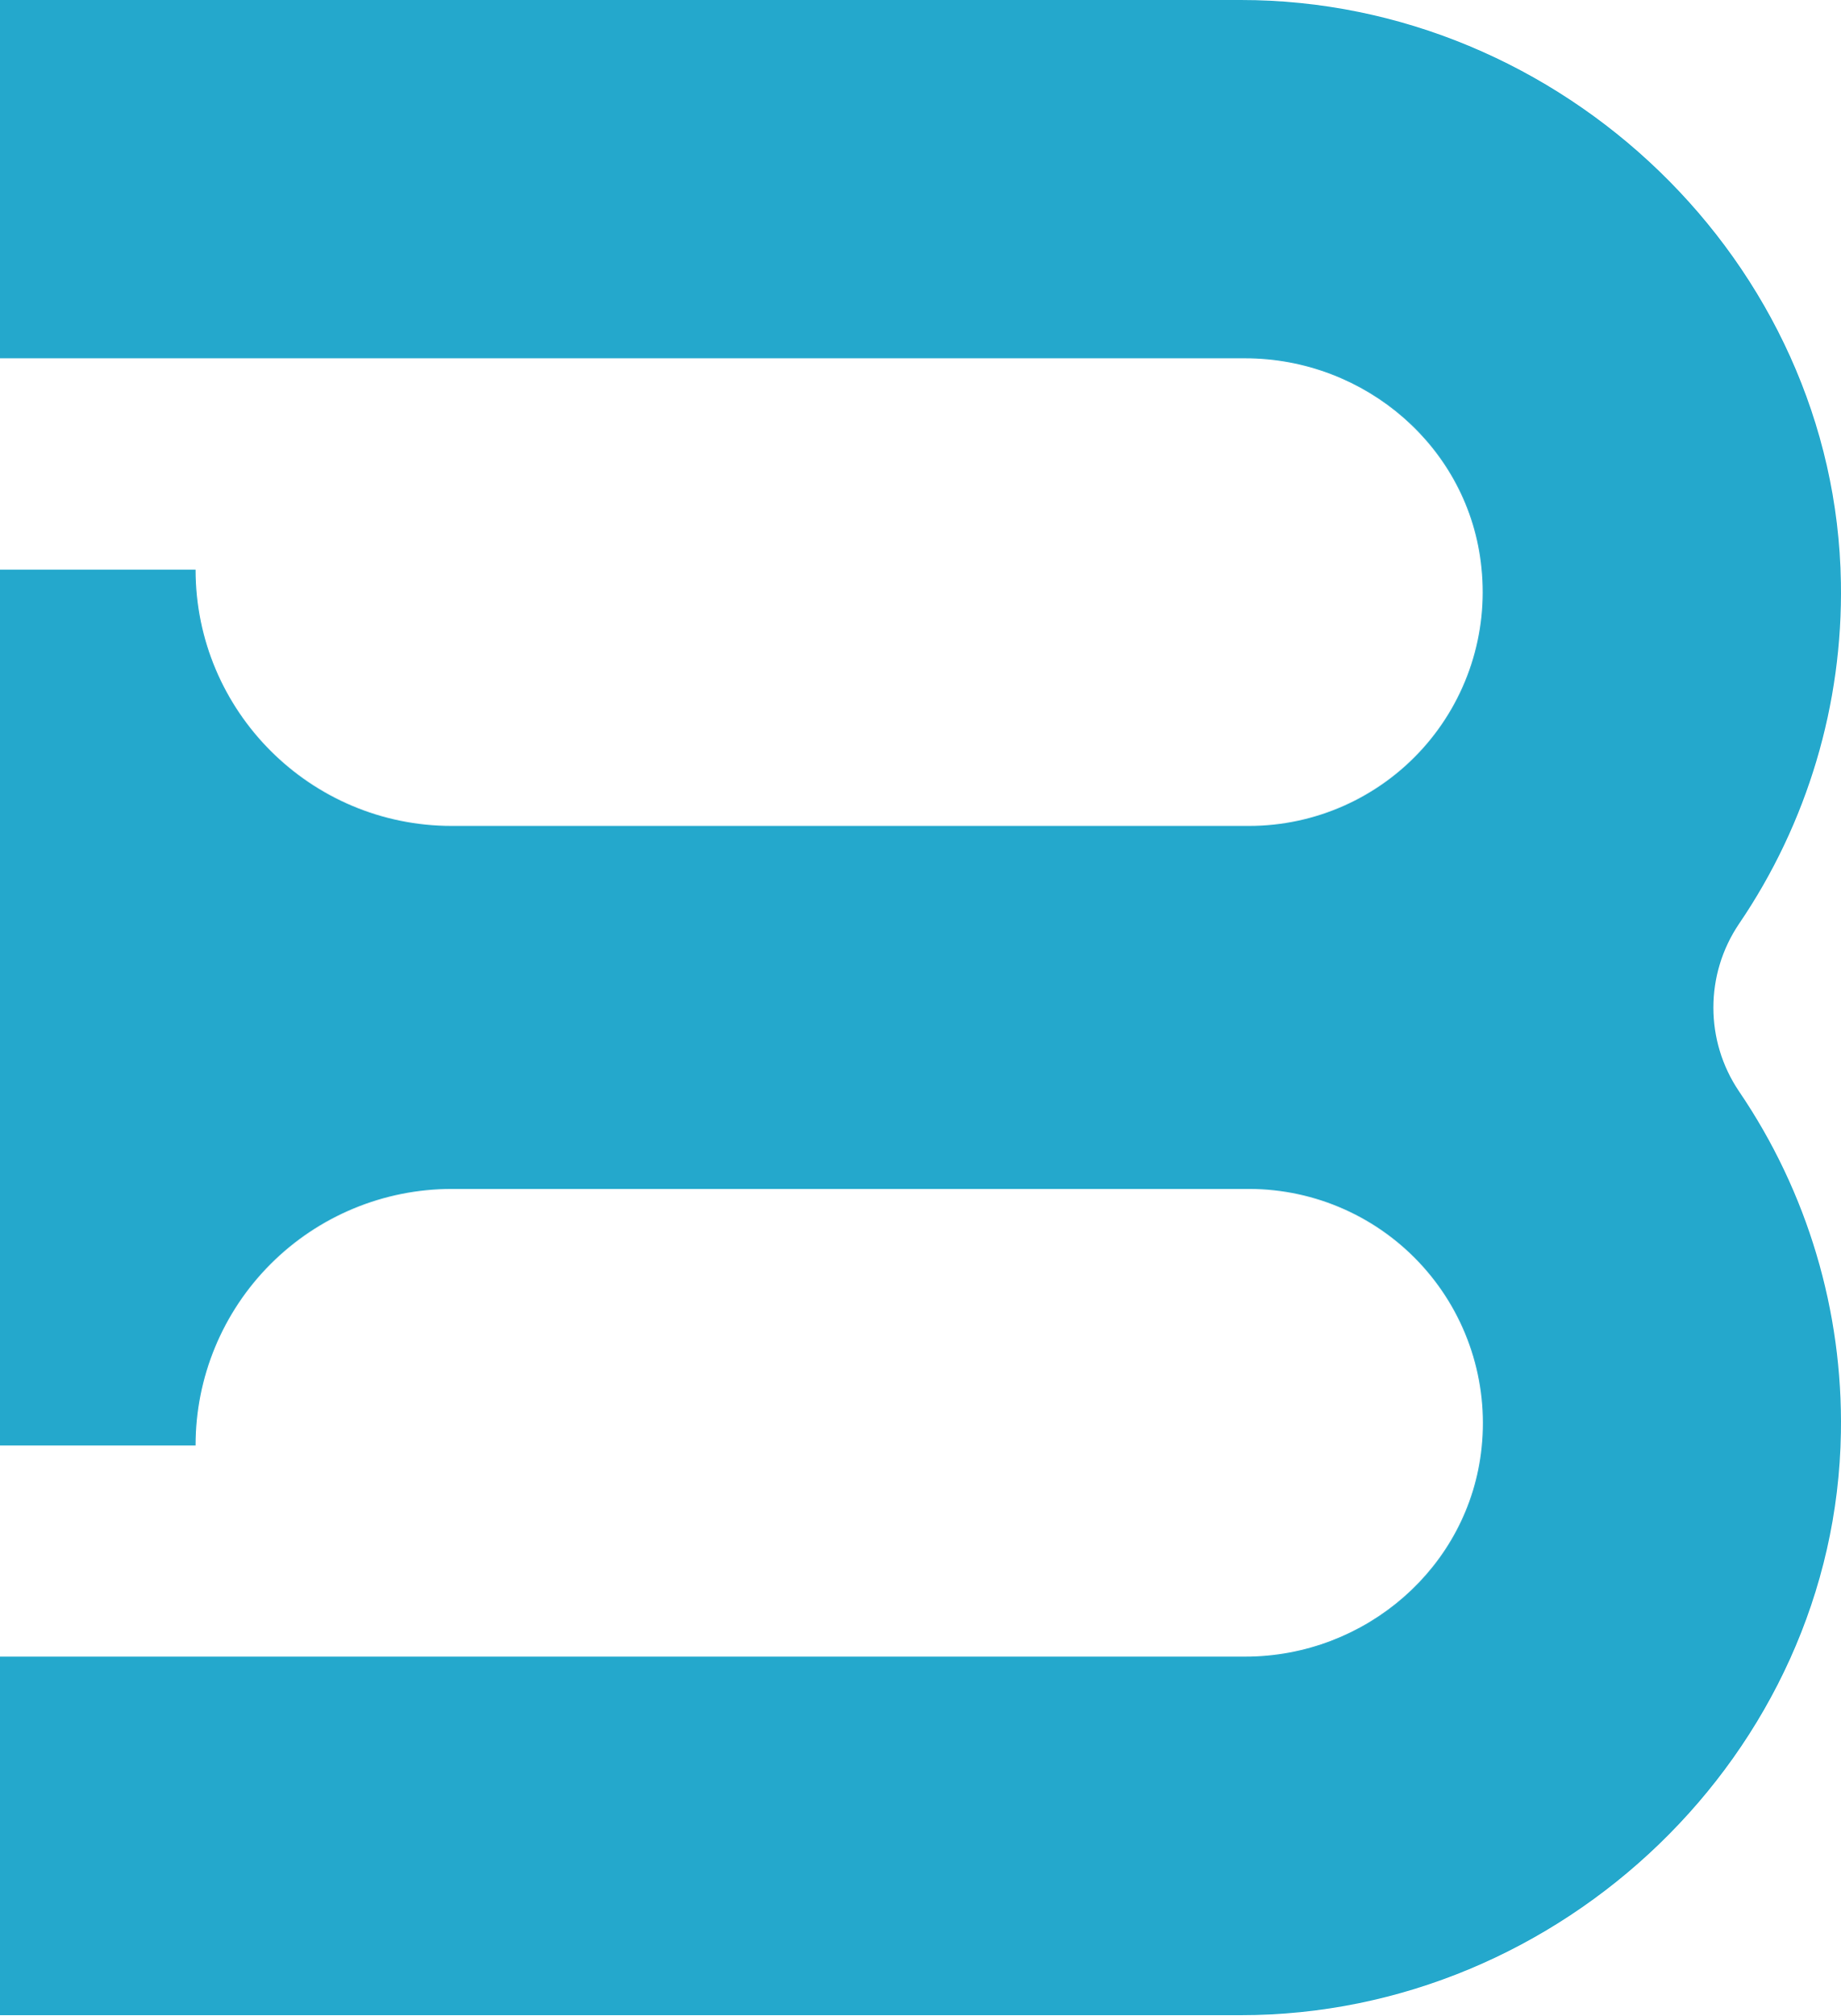
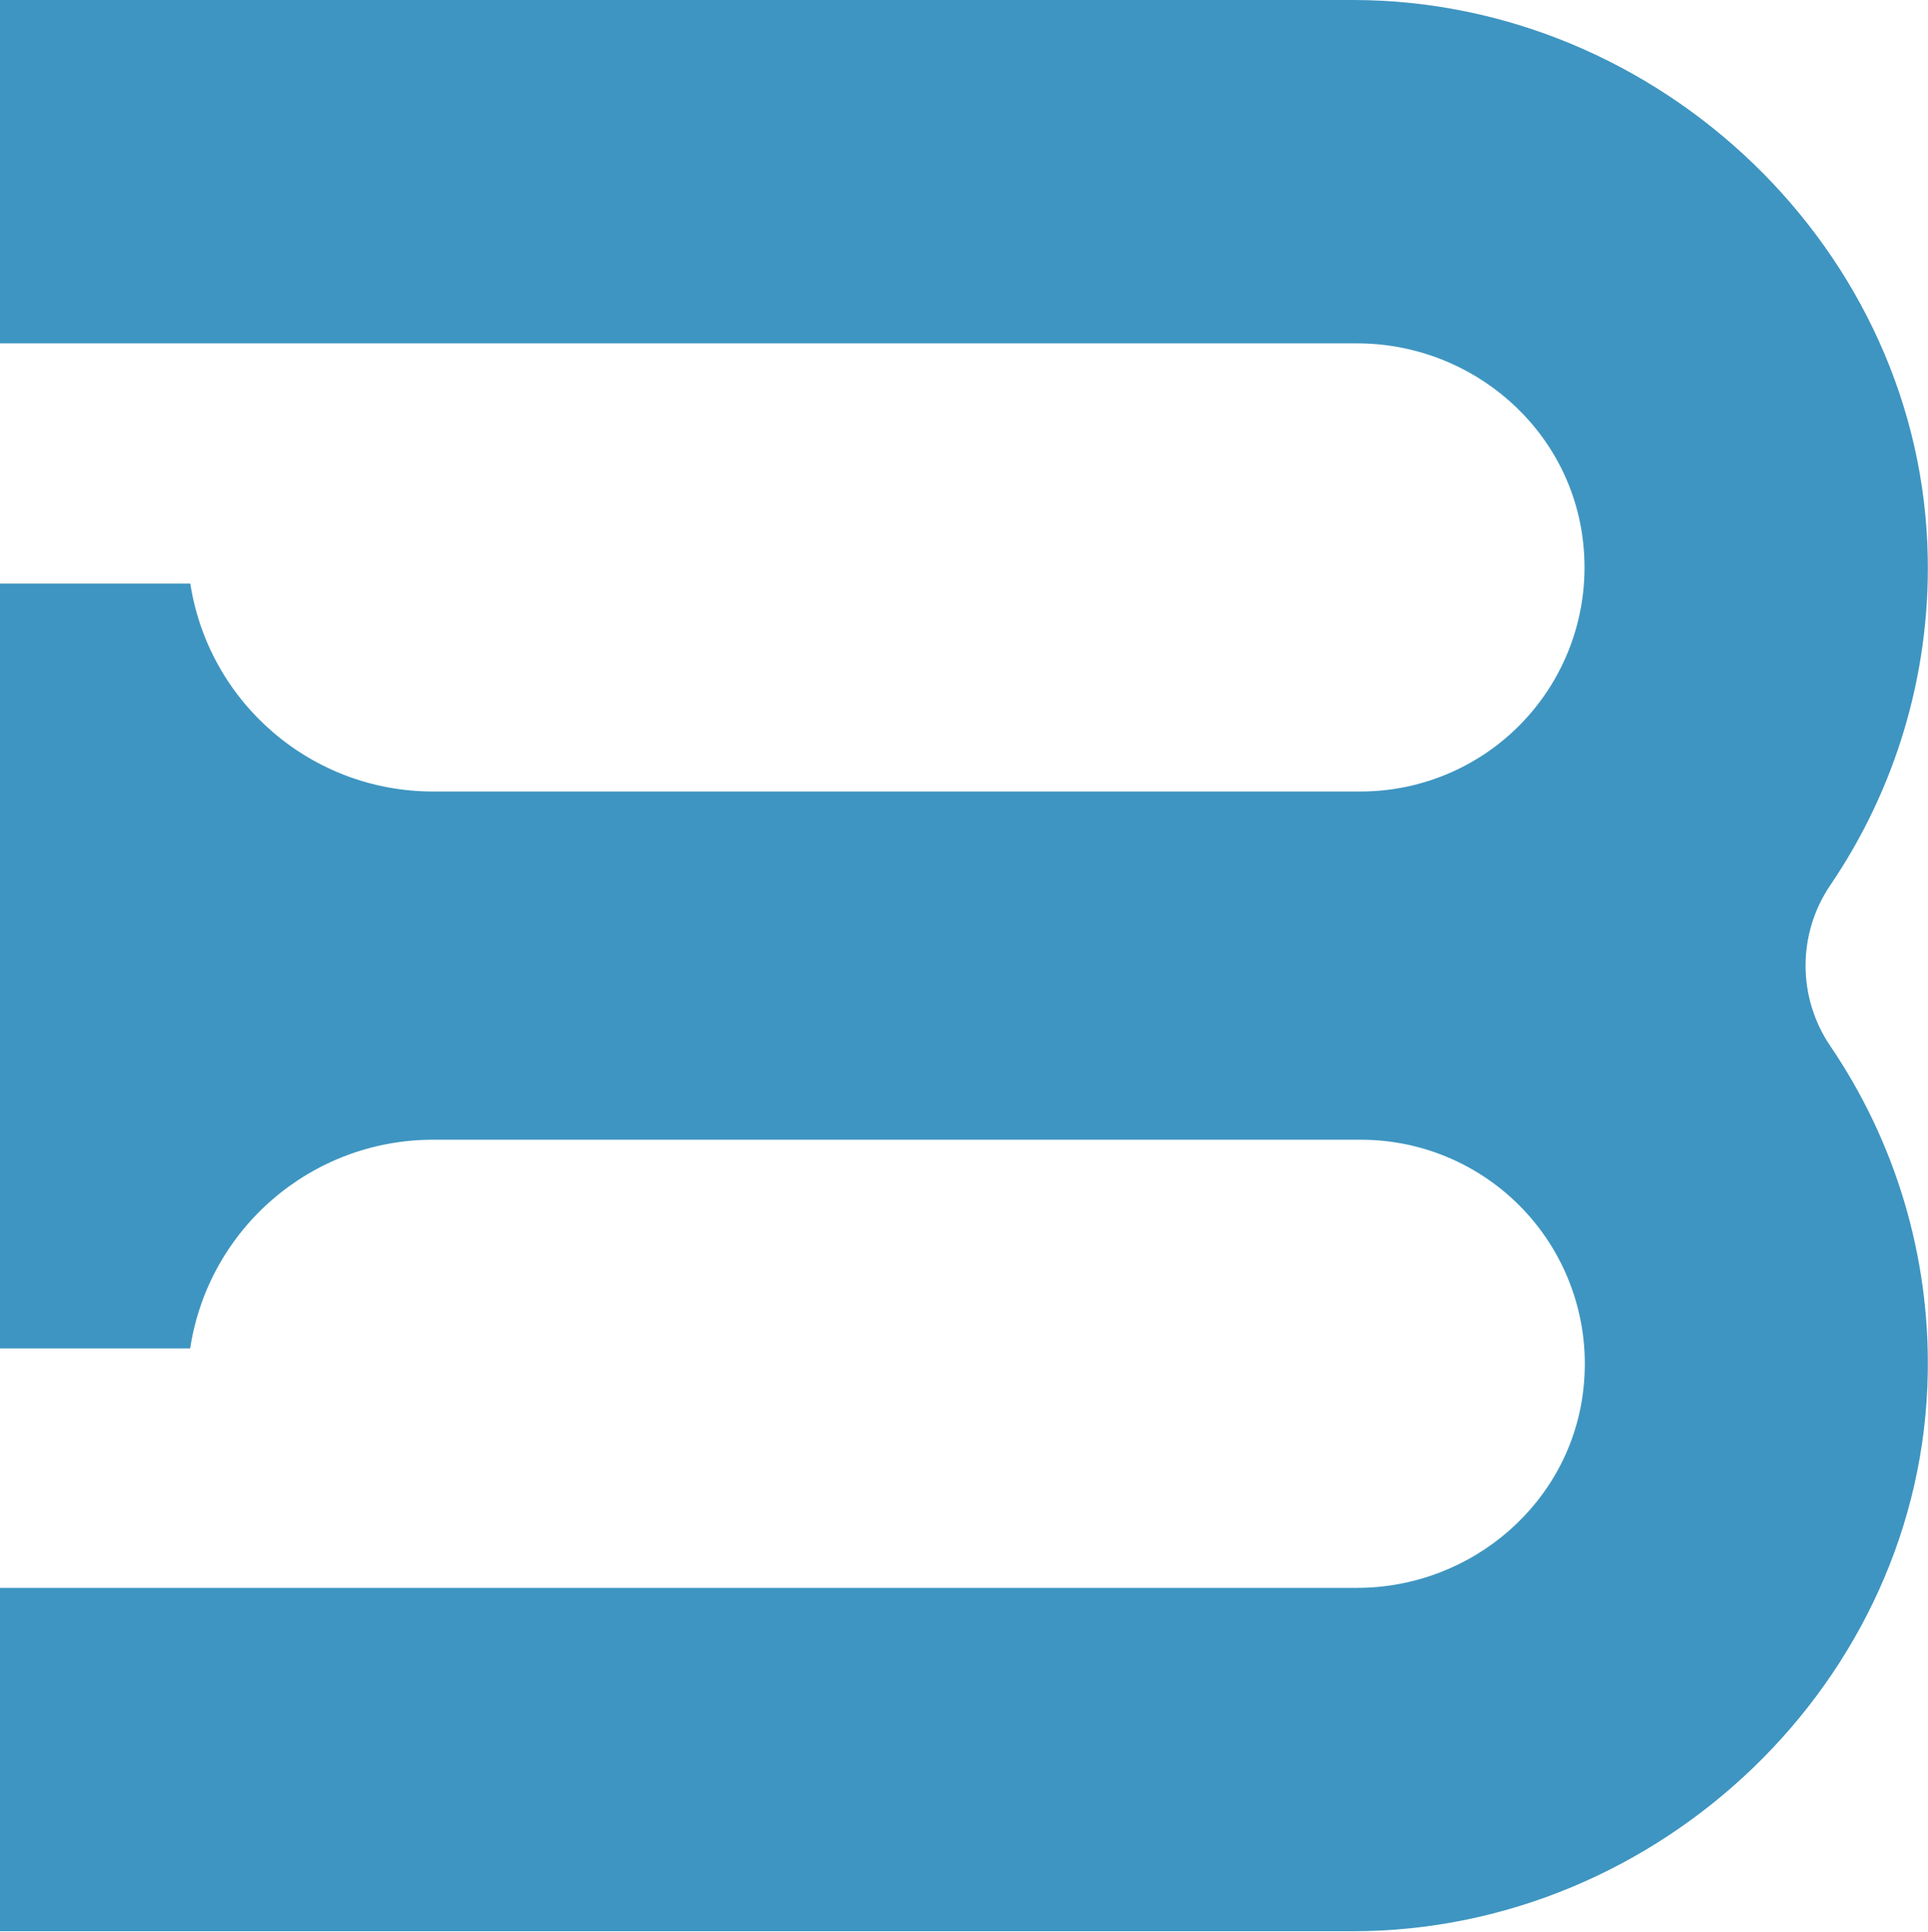
- <svg xmlns="http://www.w3.org/2000/svg" viewBox="0 0 275.63 301.7">
+ <svg xmlns="http://www.w3.org/2000/svg" viewBox="0 0 301.19 301.7">
  <defs>
-     <style>.cls-1{fill:#24a8cc;}</style>
+     <style>.cls-1{fill:#3e95c1;}</style>
  </defs>
  <g id="Layer_2" data-name="Layer 2">
    <g id="Layer_1-2" data-name="Layer 1">
-       <path class="cls-1" d="M275.62,87.23C274.86,39.24,233.78,0,185.78,0H0V53.64H186.39C204.4,53.64,220,67,221.8,85A35,35,0,0,1,187,123.65H67.65A38.37,38.37,0,0,1,29.28,85.28H0V216.41H29.28A38.37,38.37,0,0,1,67.65,178H187a35.05,35.05,0,0,1,34.83,38.7c-1.84,17.93-17.4,31.32-35.41,31.32H0V301.7H185.78c48,0,89.08-39.24,89.84-87.23a88.16,88.16,0,0,0-15.26-51.09,22.4,22.4,0,0,1,0-25.06A88.18,88.18,0,0,0,275.62,87.23Z" />
+       <path class="cls-1" d="M285.93,163.38a88.1,88.1,0,0,1,15.25,51.09c-.75,48-41.83,87.23-89.83,87.23H0V248.06H212c18,0,33.57-13.39,35.41-31.31a35,35,0,0,0-34.83-38.7H67.65a38.39,38.39,0,0,0-37.94,32.61H0V91.16H29.73a38.37,38.37,0,0,0,37.92,32.49H212.54A35,35,0,0,0,247.37,85C245.53,67,230,53.64,212,53.64H0V0H211.35c48,0,89.08,39.24,89.83,87.23a88.08,88.08,0,0,1-15.25,51.09A22.36,22.36,0,0,0,285.93,163.38Z" />
    </g>
  </g>
</svg>
